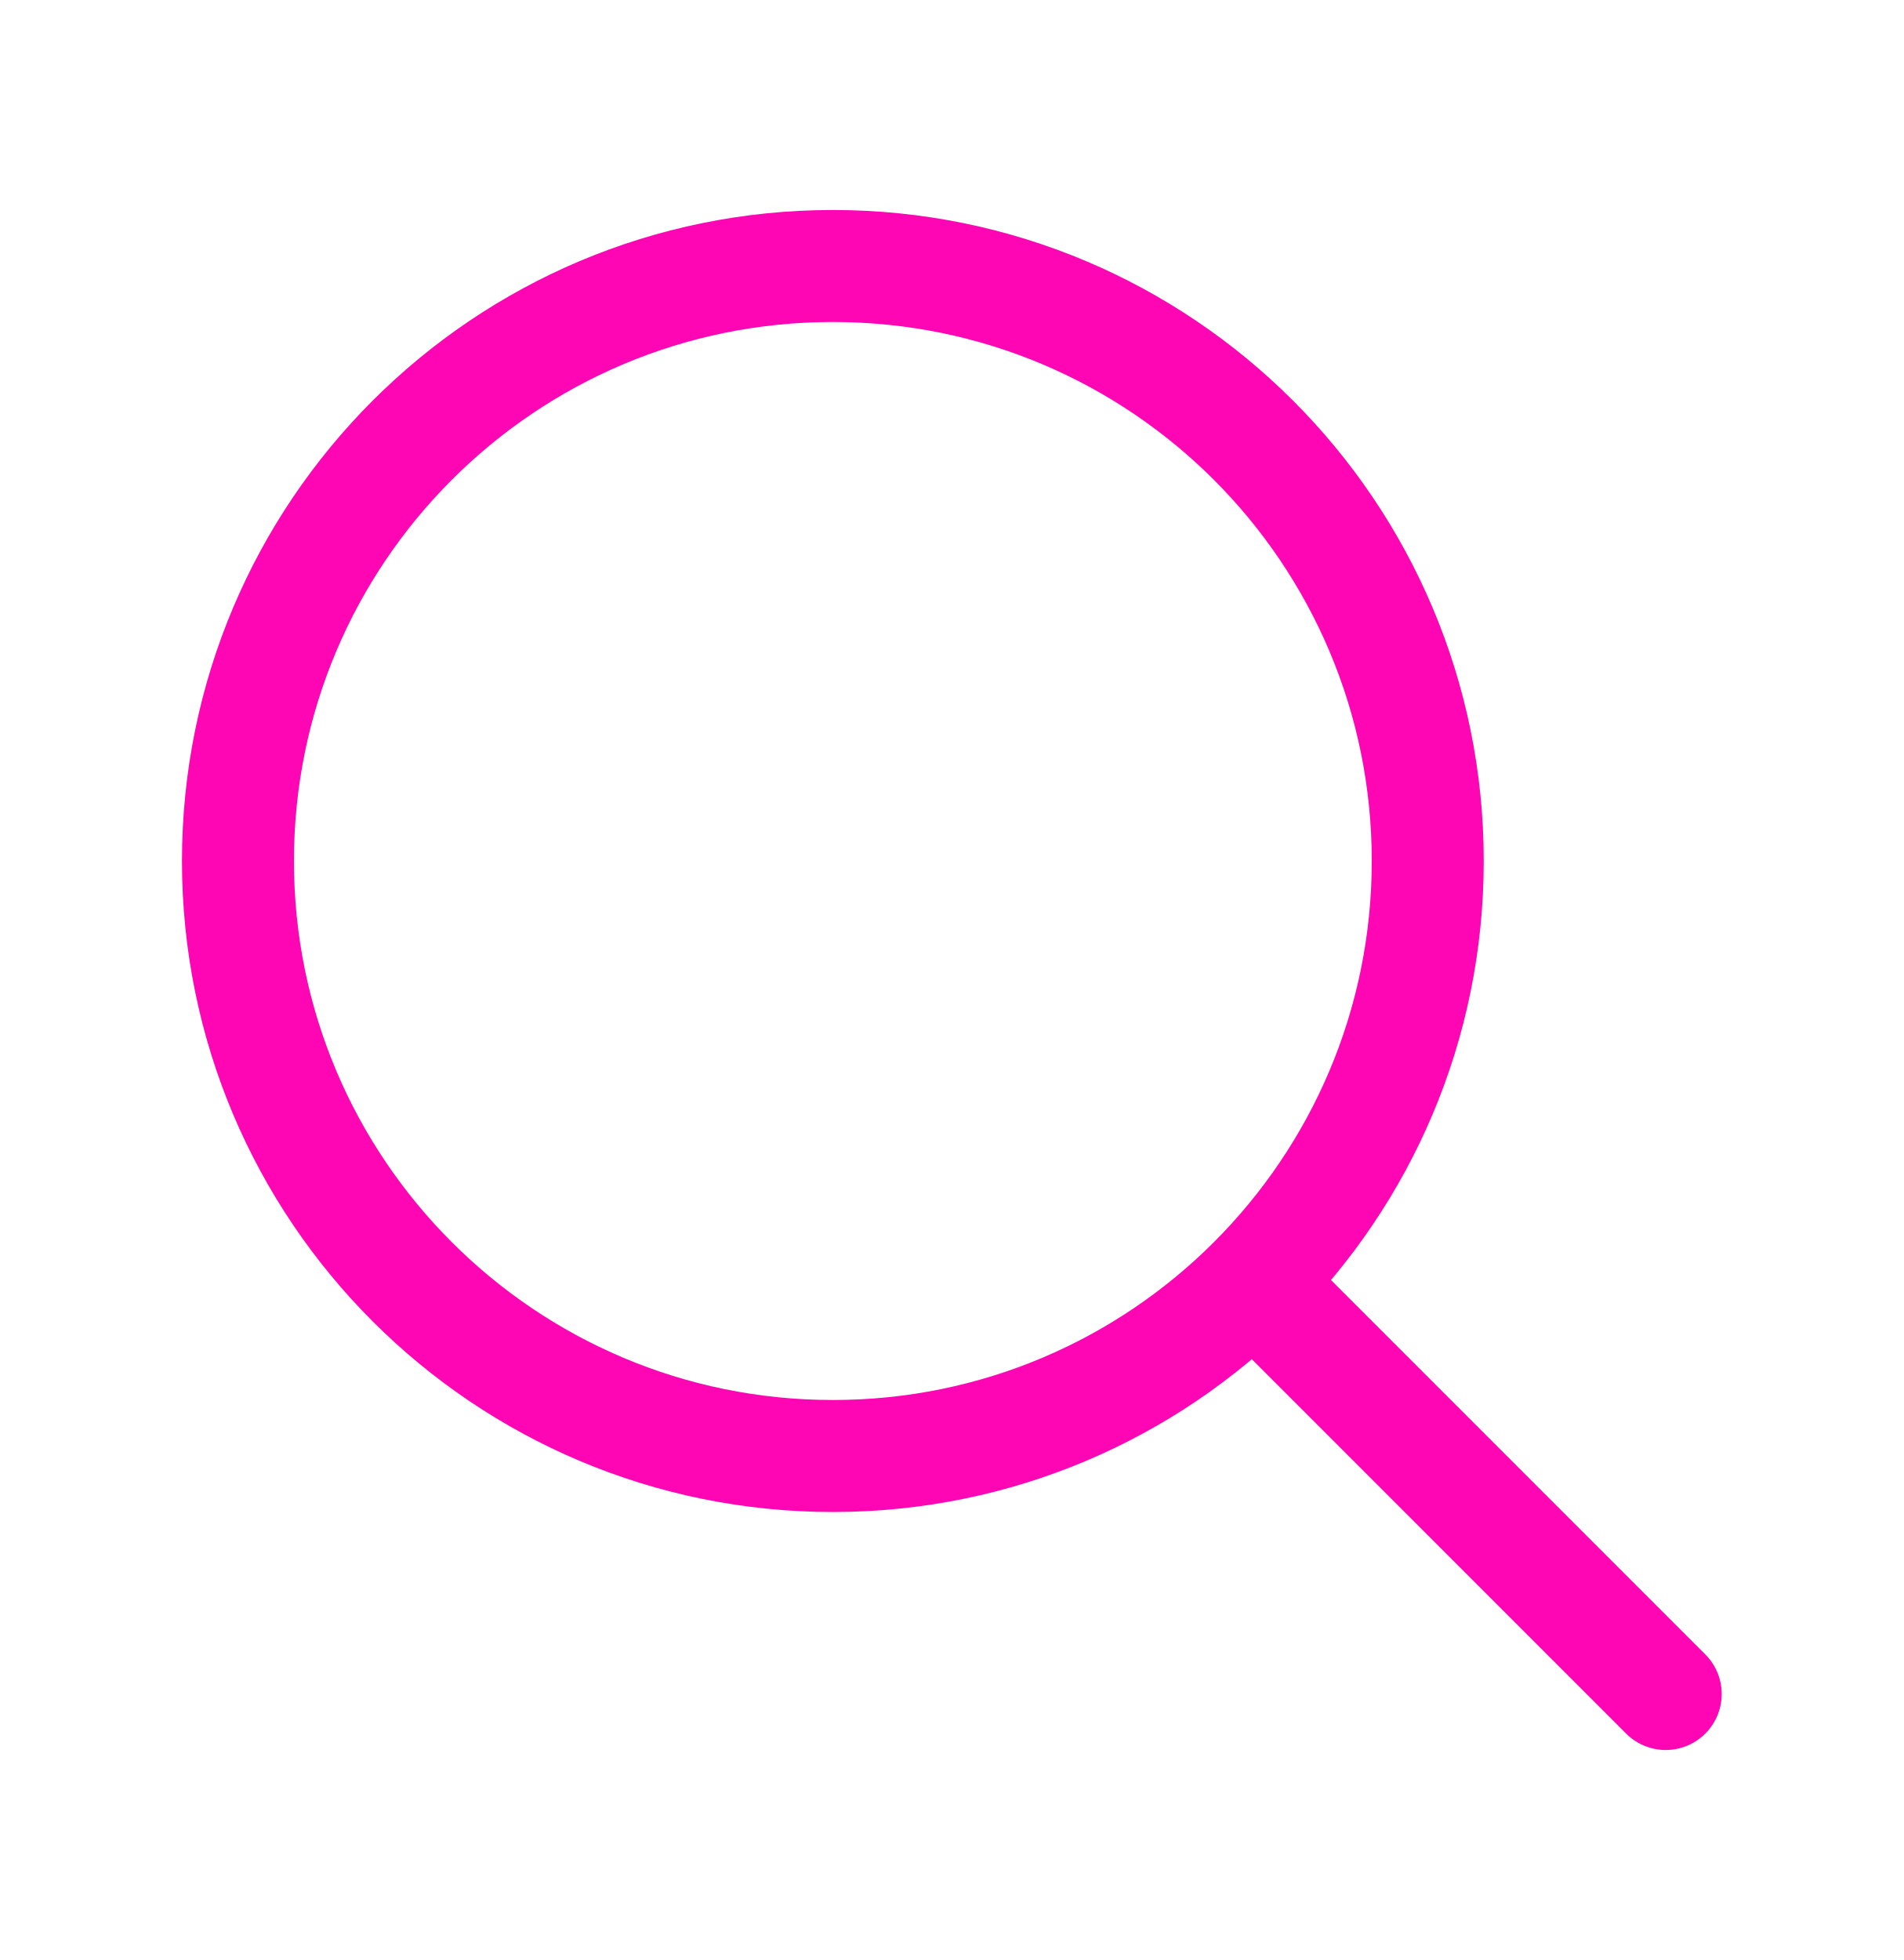
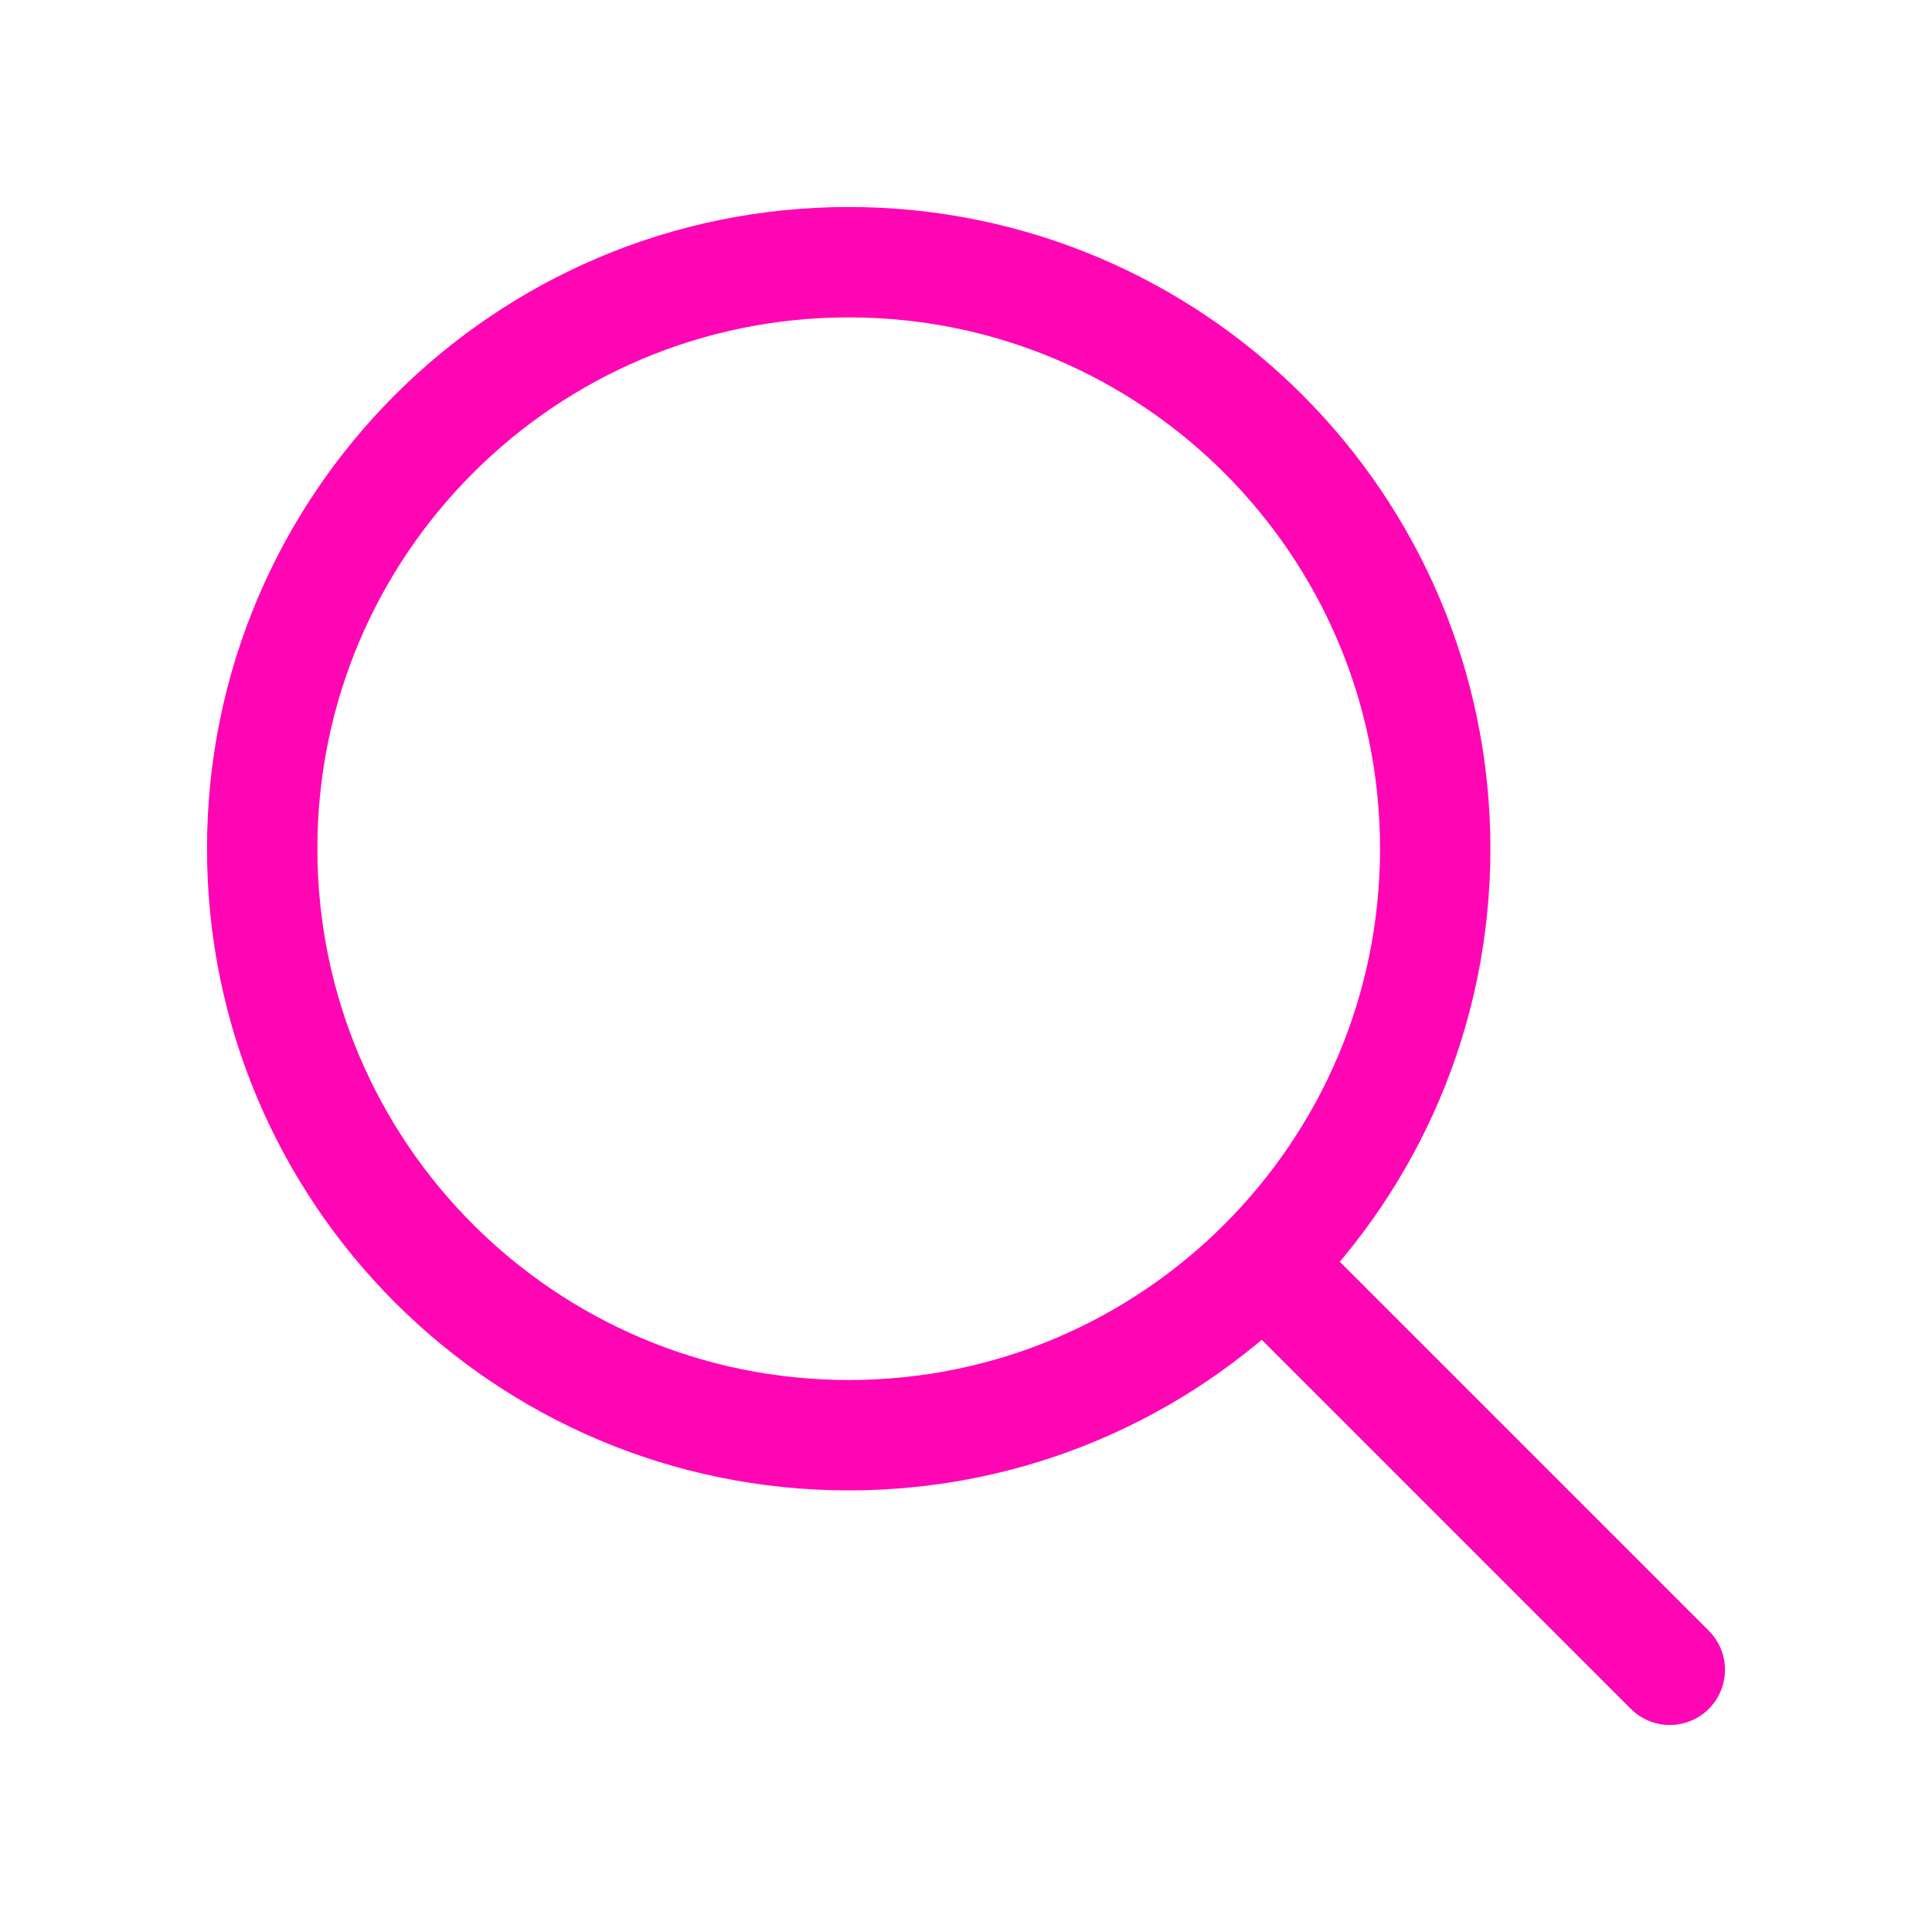
- <svg xmlns="http://www.w3.org/2000/svg" width="34" height="35" viewBox="0 0 34 35" fill="none">
+ <svg xmlns="http://www.w3.org/2000/svg" width="35" height="35" viewBox="0 0 34 35" fill="none">
  <path d="M29.75 30.25L22.388 22.888M22.388 22.888C24.311 20.965 25.5 18.309 25.5 15.375C25.5 9.507 20.743 4.75 14.875 4.75C9.007 4.75 4.25 9.507 4.25 15.375C4.25 21.243 9.007 26 14.875 26C17.809 26 20.465 24.811 22.388 22.888Z" stroke="#FF06B5" stroke-width="2" stroke-linecap="round" stroke-linejoin="round" />
</svg>
